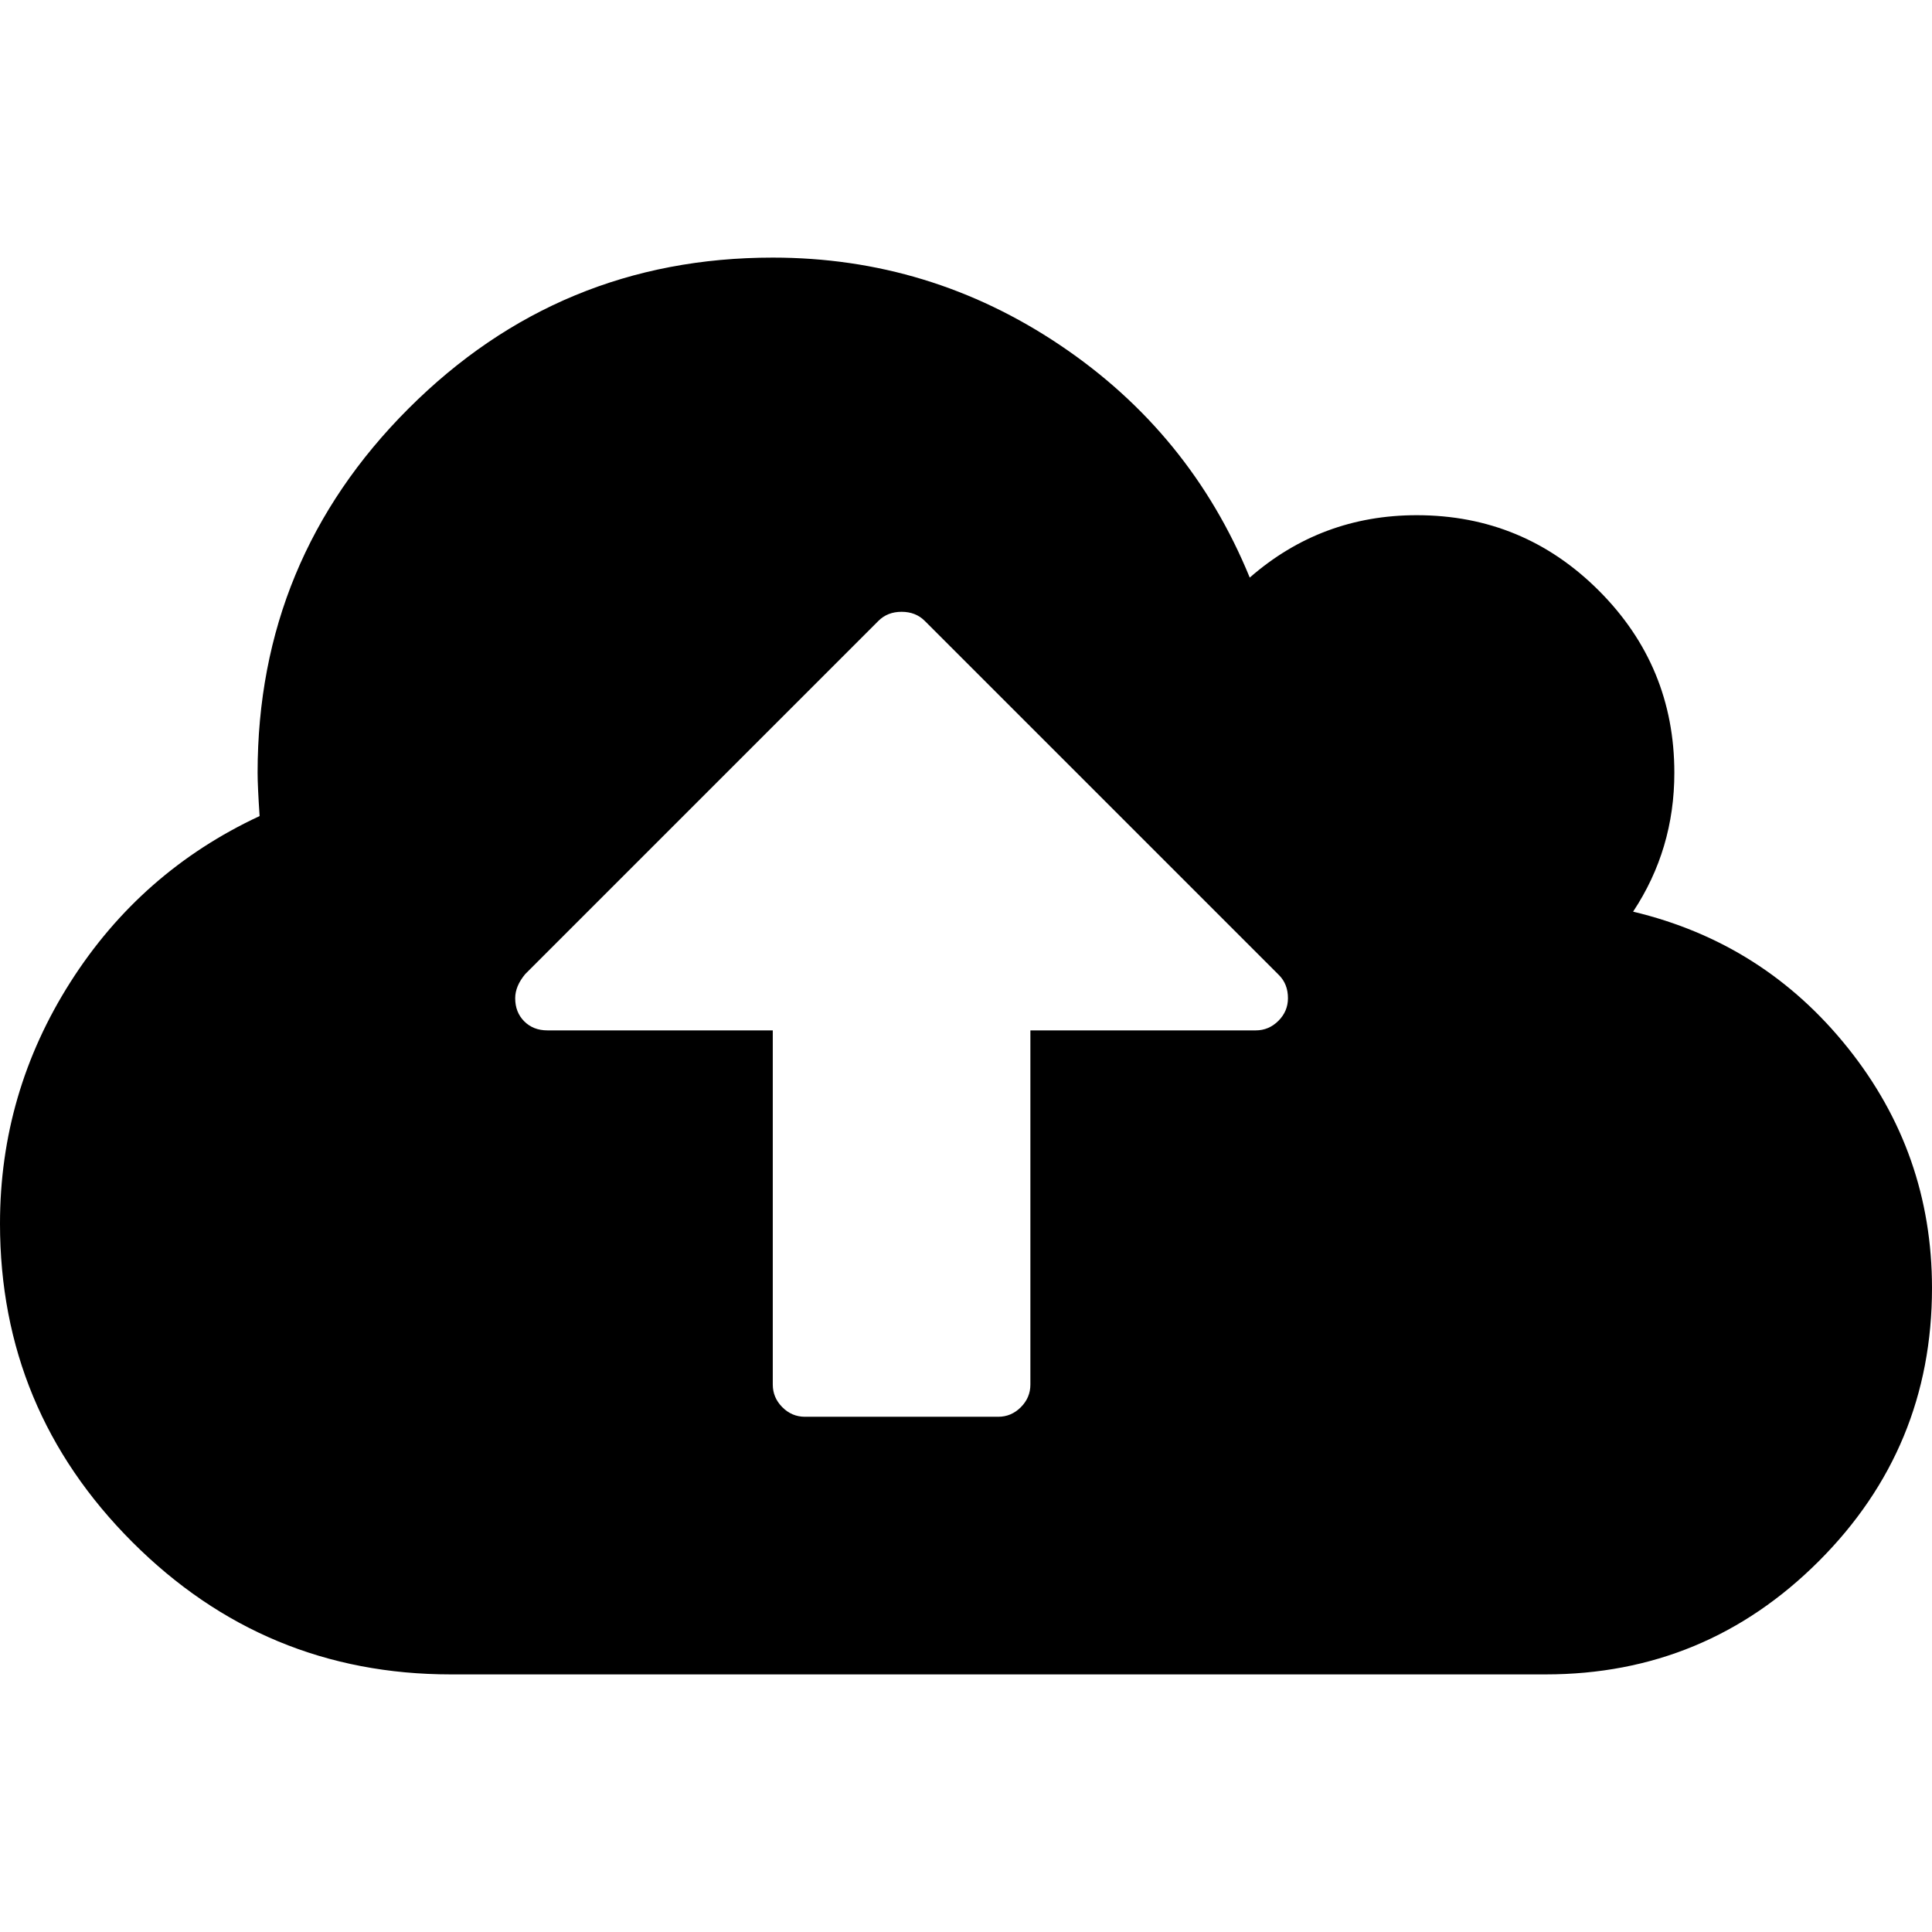
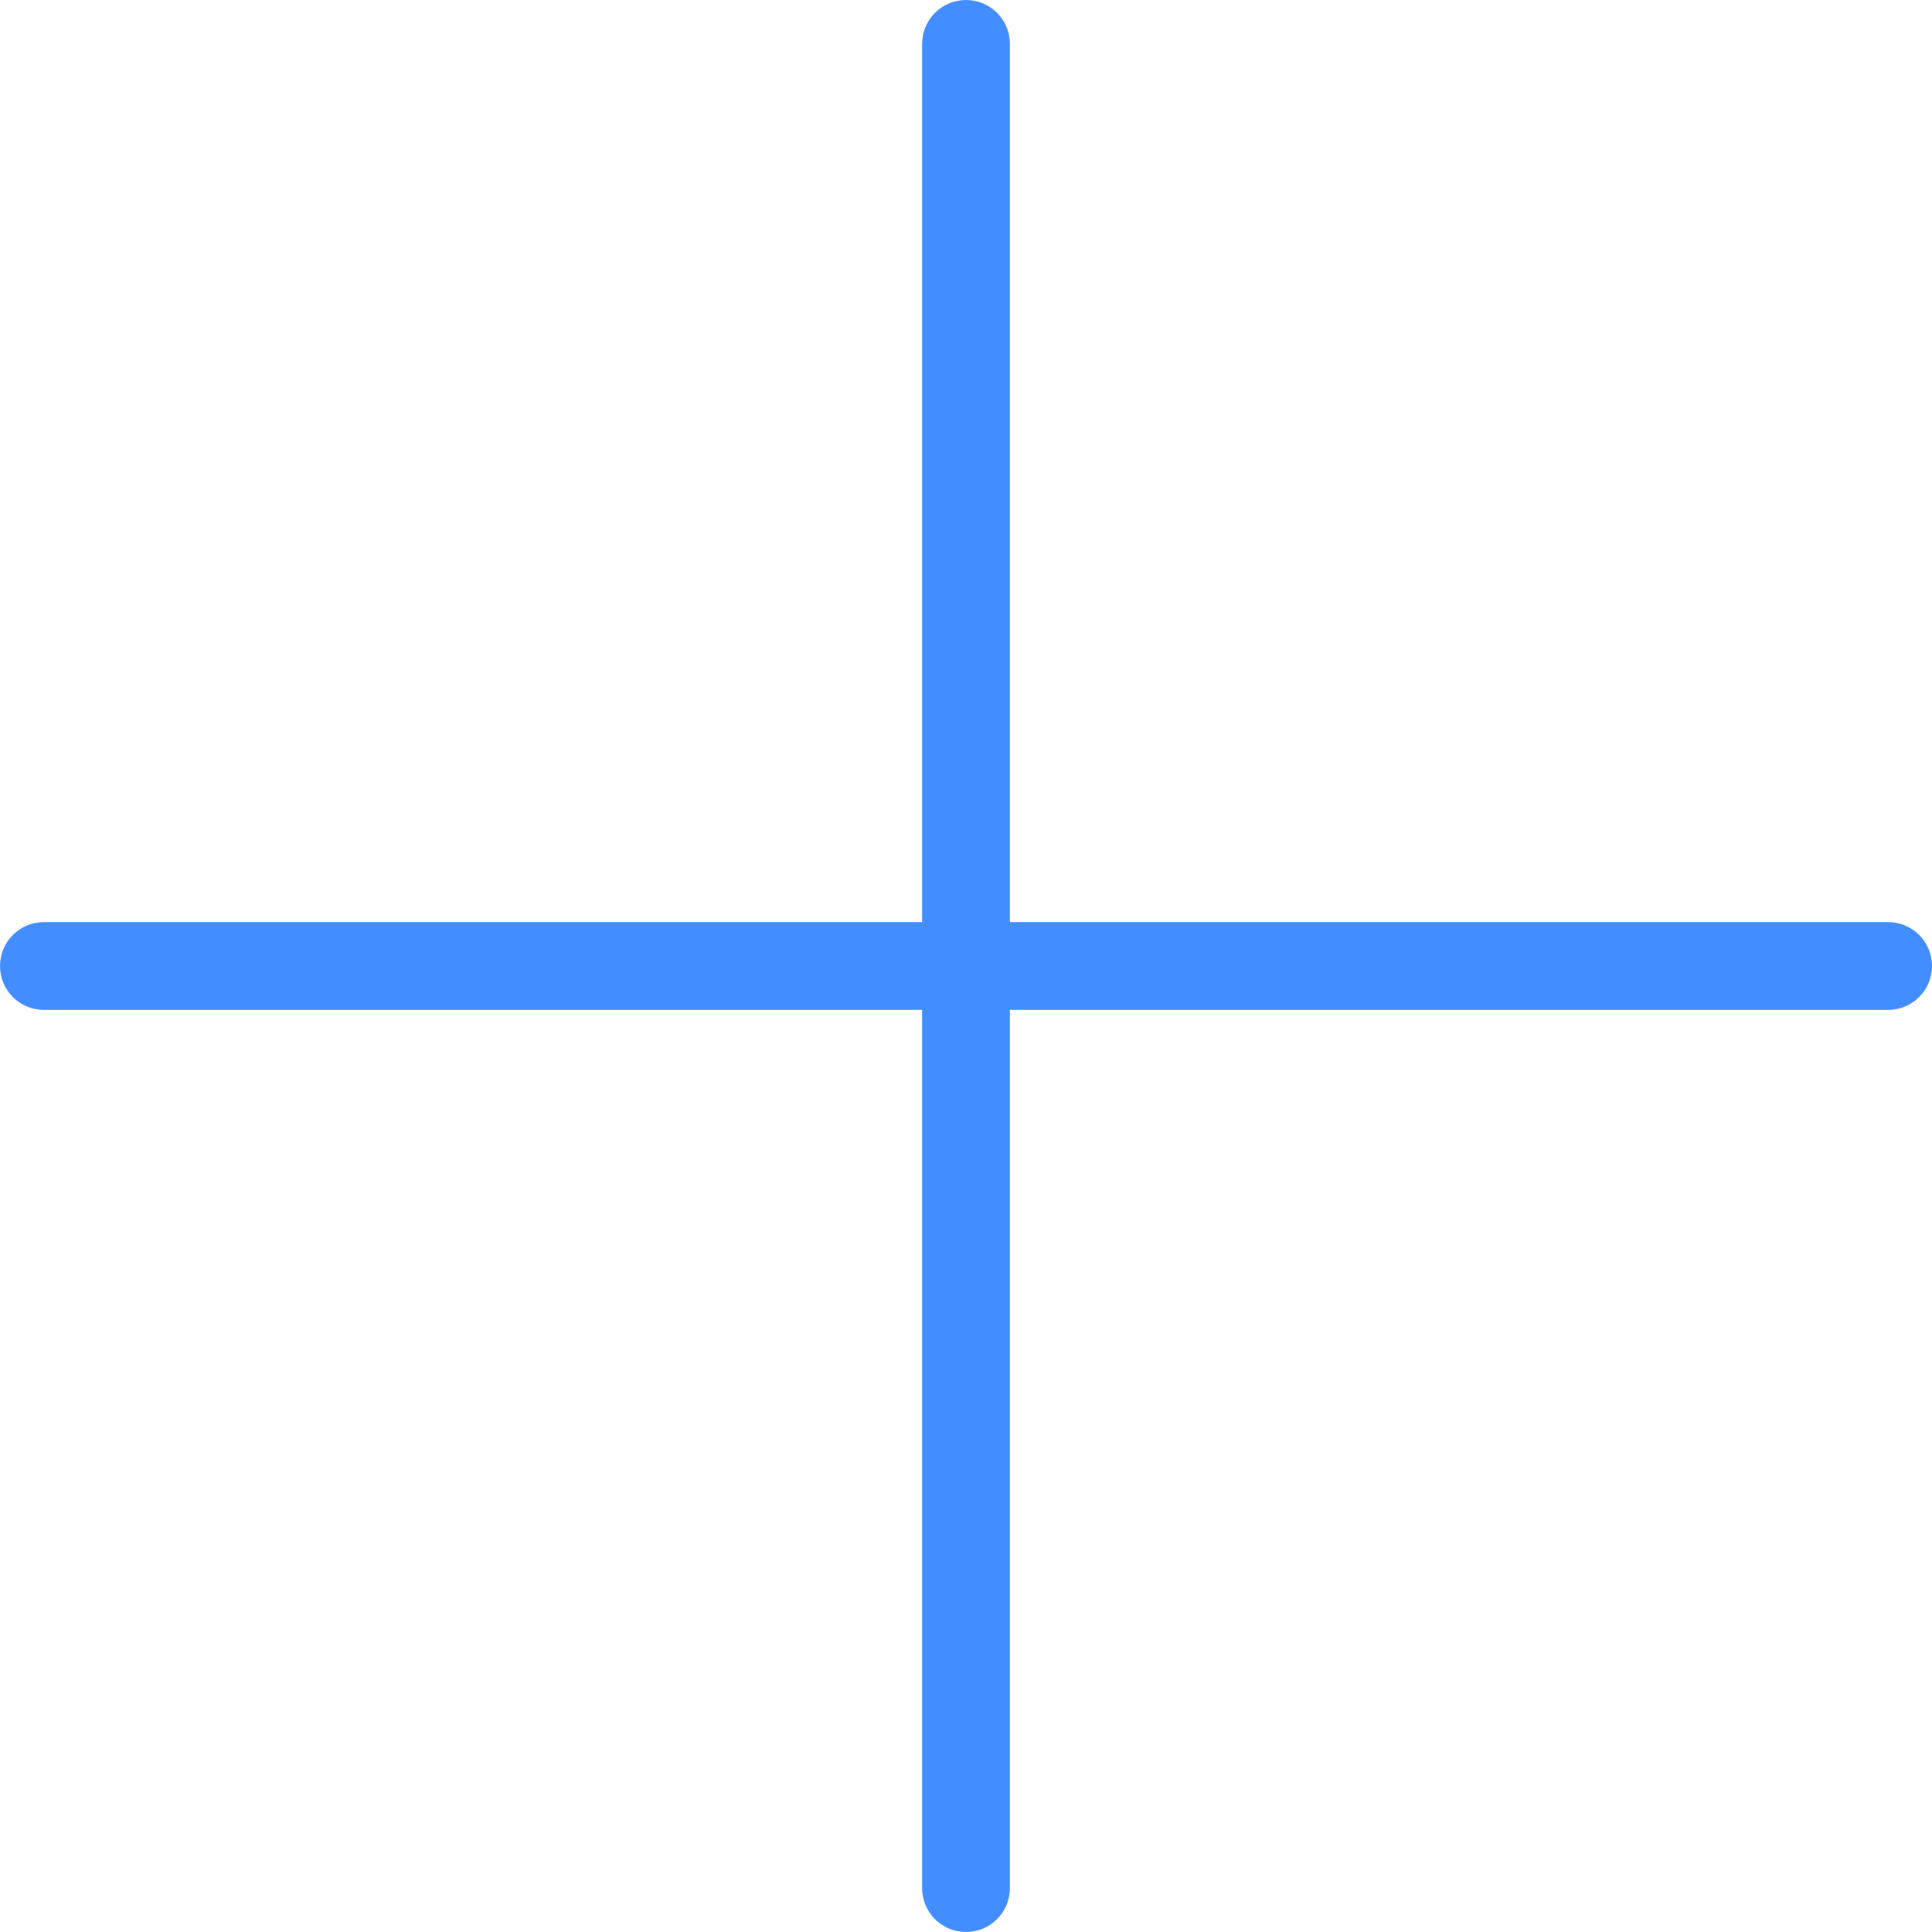
- <svg xmlns="http://www.w3.org/2000/svg" version="1.1" id="Capa_1" x="0px" y="0px" width="548.176px" height="548.176px" viewBox="0 0 548.176 548.176" style="enable-background:new 0 0 548.176 548.176;" xml:space="preserve">
+ <svg xmlns="http://www.w3.org/2000/svg" version="1.1" id="Capa_1" x="0px" y="0px" viewBox="0 0 512 512" style="enable-background:new 0 0 512 512;" xml:space="preserve">
  <g>
-     <path d="M524.326,297.352c-15.896-19.89-36.21-32.782-60.959-38.684c7.81-11.8,11.704-24.934,11.704-39.399   c0-20.177-7.139-37.401-21.409-51.678c-14.273-14.272-31.498-21.411-51.675-21.411c-18.083,0-33.879,5.901-47.39,17.703   c-11.225-27.41-29.171-49.393-53.817-65.95c-24.646-16.562-51.818-24.842-81.514-24.842c-40.349,0-74.802,14.279-103.353,42.83   c-28.553,28.544-42.825,62.999-42.825,103.351c0,2.474,0.191,6.567,0.571,12.275c-22.459,10.469-40.349,26.171-53.676,47.106   C6.661,299.594,0,322.43,0,347.179c0,35.214,12.517,65.329,37.544,90.358c25.028,25.037,55.15,37.548,90.362,37.548h310.636   c30.259,0,56.096-10.711,77.512-32.12c21.413-21.409,32.121-47.246,32.121-77.516C548.172,339.944,540.223,317.248,524.326,297.352   z M362.729,289.648c-1.813,1.804-3.949,2.707-6.42,2.707h-63.953v100.502c0,2.471-0.903,4.613-2.711,6.42   c-1.813,1.813-3.949,2.711-6.42,2.711h-54.826c-2.474,0-4.615-0.897-6.423-2.711c-1.804-1.807-2.712-3.949-2.712-6.42V292.355   H155.31c-2.662,0-4.853-0.855-6.563-2.563c-1.713-1.714-2.568-3.904-2.568-6.566c0-2.286,0.95-4.572,2.852-6.855l100.213-100.21   c1.713-1.714,3.903-2.57,6.567-2.57c2.666,0,4.856,0.856,6.567,2.57l100.499,100.495c1.714,1.712,2.562,3.901,2.562,6.571   C365.438,285.696,364.535,287.845,362.729,289.648z" />
+     <path style="fill:#428DFF;" d="M256,512c-3.086,0.001-6.047-1.225-8.229-3.407c-2.182-2.182-3.408-5.143-3.407-8.229V11.636   C244.364,5.21,249.573,0,256,0s11.636,5.21,11.636,11.636v488.727c0.001,3.086-1.225,6.047-3.407,8.229   C262.047,510.775,259.086,512.001,256,512z" />
+     <path style="fill:#428DFF;" d="M500.364,267.636H11.636C5.21,267.636,0,262.427,0,256s5.21-11.636,11.636-11.636h488.727   c6.427,0,11.636,5.21,11.636,11.636S506.79,267.636,500.364,267.636z" />
  </g>
  <g>
</g>
  <g>
</g>
  <g>
</g>
  <g>
</g>
  <g>
</g>
  <g>
</g>
  <g>
</g>
  <g>
</g>
  <g>
</g>
  <g>
</g>
  <g>
</g>
  <g>
</g>
  <g>
</g>
  <g>
</g>
  <g>
</g>
</svg>
